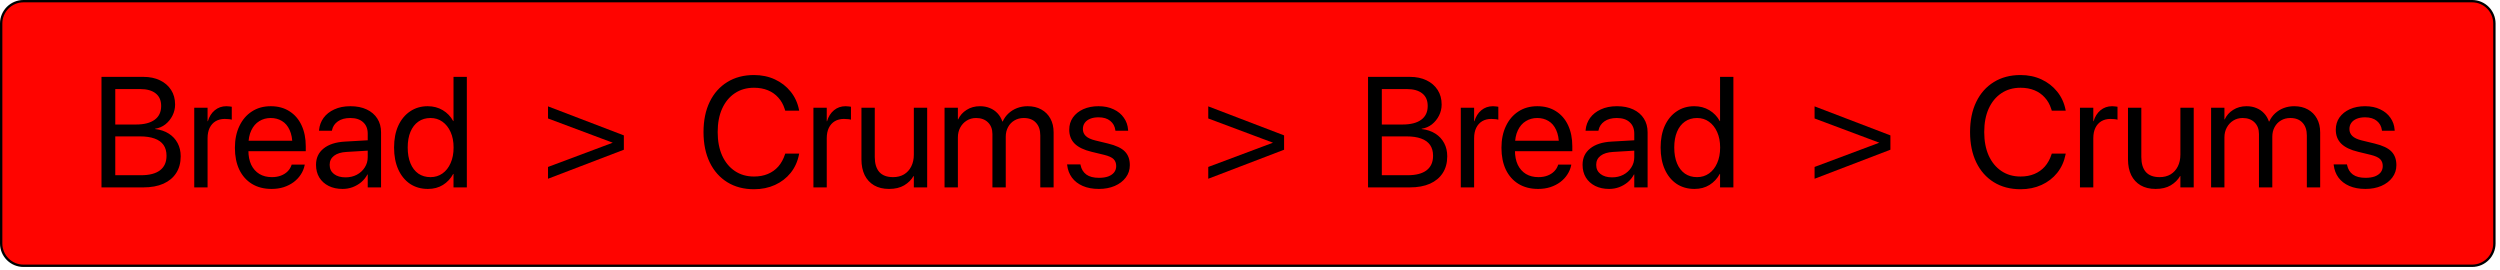
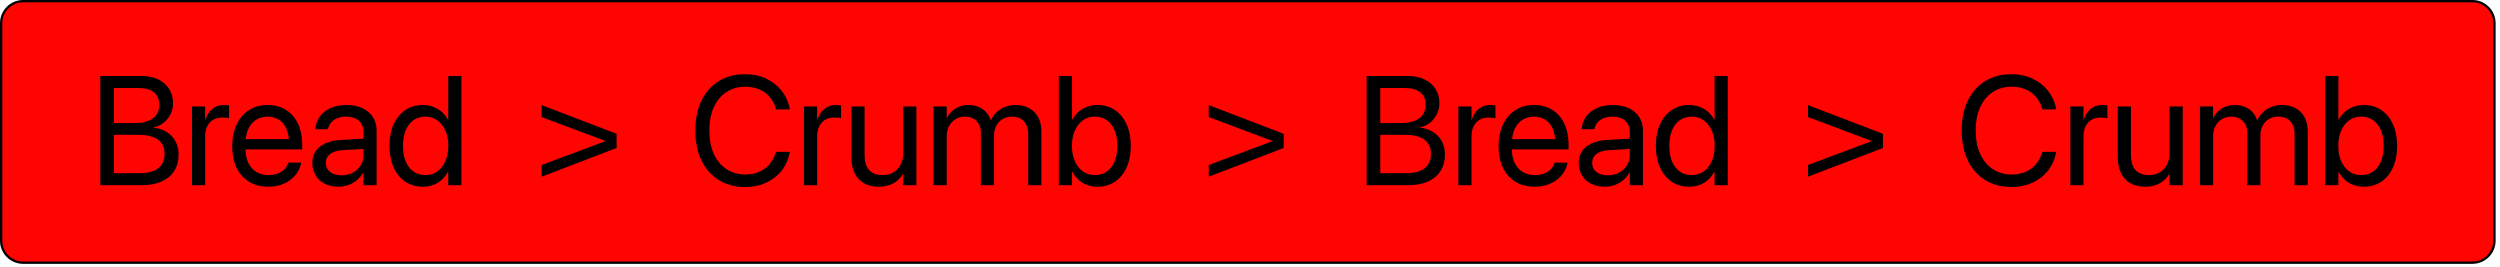
- <svg xmlns="http://www.w3.org/2000/svg" width="510" height="55" viewBox="0 0 510 55" fill="none">
-   <rect x="0.239" y="0.239" width="508.617" height="53.98" rx="4.547" fill="#FF0400" />
+ <svg xmlns="http://www.w3.org/2000/svg" width="516" height="55" viewBox="0 0 516 55" fill="none">
+   <rect x="0.239" y="0.239" width="514.617" height="53.98" rx="4.547" fill="#FF0400" />
  <path d="M22.11 38.229H29.219C30.823 38.229 32.193 37.979 33.329 37.479C34.464 36.969 35.334 36.245 35.938 35.307C36.553 34.359 36.86 33.224 36.86 31.901V31.87C36.86 30.87 36.651 29.979 36.235 29.198C35.818 28.406 35.219 27.761 34.438 27.261C33.657 26.761 32.724 26.448 31.641 26.323V26.261C32.422 26.146 33.12 25.849 33.735 25.37C34.349 24.88 34.834 24.281 35.188 23.573C35.542 22.865 35.719 22.12 35.719 21.339V21.307C35.719 20.182 35.448 19.198 34.907 18.354C34.365 17.511 33.61 16.854 32.641 16.386C31.672 15.917 30.542 15.682 29.25 15.682H22.11V18.167H28.61C29.974 18.167 31.026 18.464 31.766 19.057C32.506 19.641 32.876 20.49 32.876 21.604V21.636C32.876 22.854 32.433 23.787 31.547 24.432C30.672 25.078 29.401 25.401 27.735 25.401H22.11V27.823H28.532C29.73 27.823 30.73 27.969 31.532 28.261C32.344 28.552 32.954 28.99 33.36 29.573C33.766 30.156 33.969 30.886 33.969 31.761V31.792C33.969 33.083 33.526 34.068 32.641 34.745C31.766 35.411 30.485 35.745 28.797 35.745H22.11V38.229ZM20.704 38.229H23.516V15.682H20.704V38.229ZM39.626 38.229H42.344V28.198C42.344 27.375 42.485 26.672 42.766 26.089C43.058 25.495 43.464 25.042 43.985 24.729C44.516 24.417 45.131 24.261 45.829 24.261C46.162 24.261 46.459 24.276 46.719 24.307C46.99 24.339 47.178 24.375 47.282 24.417V21.776C47.178 21.755 47.026 21.735 46.829 21.714C46.641 21.682 46.428 21.667 46.188 21.667C45.271 21.667 44.48 21.943 43.813 22.495C43.146 23.047 42.678 23.792 42.407 24.729H42.344V21.979H39.626V38.229ZM55.407 38.542C56.292 38.542 57.115 38.422 57.876 38.182C58.636 37.932 59.313 37.589 59.907 37.151C60.501 36.703 60.985 36.188 61.36 35.604C61.745 35.021 62.006 34.396 62.141 33.729L62.172 33.573H59.501L59.454 33.714C59.297 34.182 59.037 34.599 58.672 34.964C58.308 35.328 57.855 35.615 57.313 35.823C56.771 36.031 56.157 36.136 55.469 36.136C54.49 36.136 53.641 35.922 52.922 35.495C52.204 35.057 51.646 34.432 51.251 33.62C50.865 32.807 50.672 31.828 50.672 30.682V29.636C50.672 28.427 50.87 27.412 51.266 26.589C51.662 25.755 52.204 25.13 52.891 24.714C53.579 24.287 54.355 24.073 55.219 24.073C56.084 24.073 56.849 24.276 57.516 24.682C58.183 25.078 58.704 25.688 59.079 26.511C59.464 27.333 59.657 28.375 59.657 29.636V30.682L61.032 28.714H49.282V30.839H62.376V29.839C62.376 28.214 62.089 26.787 61.516 25.557C60.943 24.328 60.12 23.375 59.047 22.698C57.985 22.011 56.714 21.667 55.235 21.667C53.756 21.667 52.469 22.026 51.376 22.745C50.282 23.453 49.433 24.448 48.829 25.729C48.224 27 47.922 28.474 47.922 30.151V30.167C47.922 31.865 48.219 33.344 48.813 34.604C49.417 35.854 50.276 36.823 51.391 37.511C52.516 38.198 53.855 38.542 55.407 38.542ZM69.876 38.542C70.605 38.542 71.292 38.422 71.938 38.182C72.594 37.932 73.183 37.589 73.704 37.151C74.224 36.703 74.641 36.182 74.954 35.589H75.016V38.229H77.735V26.995C77.735 25.912 77.48 24.974 76.969 24.182C76.459 23.38 75.735 22.761 74.797 22.323C73.87 21.886 72.766 21.667 71.485 21.667C70.214 21.667 69.115 21.886 68.188 22.323C67.261 22.75 66.532 23.328 66.001 24.057C65.48 24.787 65.178 25.599 65.094 26.495L65.079 26.667H67.704L67.735 26.526C67.891 25.797 68.287 25.208 68.922 24.761C69.568 24.302 70.412 24.073 71.454 24.073C72.589 24.073 73.464 24.36 74.079 24.932C74.704 25.495 75.016 26.271 75.016 27.261V32.057C75.016 32.839 74.813 33.542 74.407 34.167C74.011 34.792 73.469 35.286 72.782 35.651C72.105 36.005 71.339 36.182 70.485 36.182C69.506 36.182 68.719 35.953 68.126 35.495C67.542 35.036 67.251 34.417 67.251 33.636V33.604C67.251 32.844 67.547 32.234 68.141 31.776C68.745 31.318 69.589 31.057 70.672 30.995L76.376 30.651V28.542L70.36 28.886C68.495 28.99 67.047 29.458 66.016 30.292C64.985 31.115 64.469 32.219 64.469 33.604V33.636C64.469 34.615 64.693 35.474 65.141 36.214C65.599 36.953 66.235 37.526 67.047 37.932C67.86 38.339 68.803 38.542 69.876 38.542ZM87.297 38.542C88.464 38.542 89.485 38.271 90.36 37.729C91.245 37.177 91.943 36.427 92.454 35.479H92.516V38.229H95.235V15.682H92.516V24.698H92.454C91.943 23.761 91.235 23.021 90.329 22.479C89.422 21.938 88.396 21.667 87.251 21.667C85.896 21.667 84.704 22.016 83.672 22.714C82.641 23.401 81.834 24.375 81.251 25.636C80.678 26.896 80.391 28.38 80.391 30.089V30.104C80.391 31.813 80.678 33.302 81.251 34.573C81.823 35.833 82.626 36.813 83.657 37.511C84.698 38.198 85.912 38.542 87.297 38.542ZM87.829 36.136C86.87 36.136 86.042 35.896 85.344 35.417C84.646 34.927 84.11 34.229 83.735 33.323C83.36 32.417 83.172 31.344 83.172 30.104V30.089C83.172 28.849 83.36 27.781 83.735 26.886C84.11 25.99 84.646 25.297 85.344 24.807C86.042 24.318 86.87 24.073 87.829 24.073C88.745 24.073 89.553 24.323 90.251 24.823C90.959 25.323 91.516 26.026 91.922 26.932C92.329 27.828 92.532 28.88 92.532 30.089V30.104C92.532 31.313 92.329 32.37 91.922 33.276C91.526 34.182 90.974 34.886 90.266 35.386C89.558 35.886 88.745 36.136 87.829 36.136Z" fill="black" />
  <path d="M127.266 27.62L111.797 21.698V24.167L127.11 29.901V28.323L111.797 34.057V36.464L127.266 30.542V27.62Z" fill="black" />
-   <path d="M153.813 38.604C155.386 38.604 156.813 38.313 158.095 37.729C159.376 37.146 160.444 36.323 161.298 35.261C162.152 34.188 162.72 32.932 163.001 31.495L163.032 31.339H160.188L160.142 31.479C159.819 32.469 159.36 33.302 158.767 33.979C158.173 34.646 157.459 35.151 156.626 35.495C155.803 35.839 154.866 36.011 153.813 36.011C152.324 36.011 151.022 35.636 149.907 34.886C148.793 34.136 147.928 33.083 147.313 31.729C146.709 30.365 146.407 28.771 146.407 26.948V26.932C146.407 25.099 146.709 23.511 147.313 22.167C147.928 20.813 148.787 19.766 149.892 19.026C151.006 18.276 152.313 17.901 153.813 17.901C154.876 17.901 155.824 18.073 156.657 18.417C157.491 18.761 158.194 19.255 158.767 19.901C159.35 20.537 159.787 21.313 160.079 22.229L160.188 22.573H163.032L163.001 22.417C162.72 20.99 162.147 19.745 161.282 18.682C160.428 17.62 159.36 16.792 158.079 16.198C156.798 15.604 155.376 15.307 153.813 15.307C151.72 15.307 149.902 15.787 148.36 16.745C146.819 17.693 145.626 19.037 144.782 20.776C143.938 22.516 143.517 24.568 143.517 26.932V26.948C143.517 29.313 143.938 31.37 144.782 33.12C145.626 34.859 146.819 36.208 148.36 37.167C149.912 38.125 151.73 38.604 153.813 38.604ZM165.938 38.229H168.657V28.198C168.657 27.375 168.798 26.672 169.079 26.089C169.371 25.495 169.777 25.042 170.298 24.729C170.829 24.417 171.444 24.261 172.142 24.261C172.475 24.261 172.772 24.276 173.032 24.307C173.303 24.339 173.491 24.375 173.595 24.417V21.776C173.491 21.755 173.34 21.735 173.142 21.714C172.954 21.682 172.741 21.667 172.501 21.667C171.584 21.667 170.793 21.943 170.126 22.495C169.459 23.047 168.991 23.792 168.72 24.729H168.657V21.979H165.938V38.229ZM181.36 38.542C182.6 38.542 183.631 38.297 184.454 37.807C185.287 37.307 185.923 36.677 186.36 35.917H186.423V38.229H189.142V21.979H186.423V31.542C186.423 32.458 186.246 33.266 185.892 33.964C185.548 34.651 185.058 35.188 184.423 35.573C183.787 35.948 183.043 36.136 182.188 36.136C180.938 36.136 180.001 35.786 179.376 35.089C178.761 34.38 178.454 33.365 178.454 32.042V21.979H175.735V32.526C175.735 33.755 175.954 34.823 176.392 35.729C176.84 36.625 177.48 37.318 178.313 37.807C179.157 38.297 180.173 38.542 181.36 38.542ZM192.688 38.229H195.407V28.042C195.407 27.281 195.569 26.604 195.892 26.011C196.215 25.417 196.652 24.948 197.204 24.604C197.767 24.25 198.407 24.073 199.126 24.073C200.136 24.073 200.944 24.37 201.548 24.964C202.152 25.557 202.454 26.349 202.454 27.339V38.229H205.173V27.901C205.173 27.162 205.329 26.505 205.642 25.932C205.954 25.349 206.386 24.896 206.938 24.573C207.491 24.24 208.126 24.073 208.845 24.073C209.918 24.073 210.746 24.391 211.329 25.026C211.923 25.651 212.22 26.521 212.22 27.636V38.229H214.938V27.011C214.938 25.927 214.72 24.99 214.282 24.198C213.845 23.396 213.23 22.776 212.438 22.339C211.647 21.891 210.715 21.667 209.642 21.667C208.881 21.667 208.168 21.792 207.501 22.042C206.845 22.292 206.261 22.651 205.751 23.12C205.251 23.578 204.85 24.136 204.548 24.792H204.485C204.256 24.125 203.923 23.563 203.485 23.104C203.048 22.636 202.527 22.281 201.923 22.042C201.329 21.792 200.662 21.667 199.923 21.667C198.881 21.667 197.97 21.917 197.188 22.417C196.407 22.906 195.834 23.552 195.47 24.354H195.407V21.979H192.688V38.229ZM224.173 38.542C225.381 38.542 226.459 38.339 227.407 37.932C228.366 37.516 229.116 36.943 229.657 36.214C230.209 35.484 230.485 34.646 230.485 33.698V33.682C230.485 32.526 230.152 31.604 229.485 30.917C228.819 30.219 227.662 29.672 226.017 29.276L223.438 28.651C222.543 28.432 221.897 28.13 221.501 27.745C221.105 27.36 220.907 26.891 220.907 26.339V26.323C220.907 25.844 221.032 25.427 221.282 25.073C221.543 24.708 221.912 24.427 222.392 24.229C222.871 24.031 223.438 23.932 224.095 23.932C225.105 23.932 225.902 24.172 226.485 24.651C227.079 25.13 227.428 25.766 227.532 26.557L227.548 26.667H230.142L230.126 26.464C230.063 25.557 229.777 24.745 229.267 24.026C228.767 23.297 228.074 22.724 227.188 22.307C226.313 21.88 225.282 21.667 224.095 21.667C222.928 21.667 221.892 21.87 220.985 22.276C220.09 22.682 219.386 23.245 218.876 23.964C218.376 24.682 218.126 25.511 218.126 26.448V26.464C218.126 27.63 218.501 28.583 219.251 29.323C220.001 30.052 221.142 30.599 222.673 30.964L225.251 31.589C226.178 31.818 226.819 32.109 227.173 32.464C227.527 32.818 227.704 33.286 227.704 33.87V33.886C227.704 34.375 227.563 34.802 227.282 35.167C227.001 35.521 226.6 35.797 226.079 35.995C225.558 36.182 224.928 36.276 224.188 36.276C223.084 36.276 222.225 36.052 221.61 35.604C220.996 35.146 220.605 34.511 220.438 33.698L220.407 33.542H217.688L217.704 33.682C217.819 34.651 218.142 35.5 218.673 36.229C219.215 36.958 219.949 37.526 220.876 37.932C221.803 38.339 222.902 38.542 224.173 38.542Z" fill="black" />
-   <path d="M261.954 27.62L246.485 21.698V24.167L261.798 29.901V28.323L246.485 34.057V36.464L261.954 30.542V27.62Z" fill="black" />
-   <path d="M280.486 38.229H287.595C289.199 38.229 290.569 37.979 291.705 37.479C292.84 36.969 293.71 36.245 294.314 35.307C294.929 34.359 295.236 33.224 295.236 31.901V31.87C295.236 30.87 295.028 29.979 294.611 29.198C294.194 28.406 293.595 27.761 292.814 27.261C292.033 26.761 291.1 26.448 290.017 26.323V26.261C290.798 26.146 291.496 25.849 292.111 25.37C292.725 24.88 293.21 24.281 293.564 23.573C293.918 22.865 294.095 22.12 294.095 21.339V21.307C294.095 20.182 293.824 19.198 293.283 18.354C292.741 17.511 291.986 16.854 291.017 16.386C290.048 15.917 288.918 15.682 287.626 15.682H280.486V18.167H286.986C288.35 18.167 289.403 18.464 290.142 19.057C290.882 19.641 291.251 20.49 291.251 21.604V21.636C291.251 22.854 290.809 23.787 289.923 24.432C289.048 25.078 287.778 25.401 286.111 25.401H280.486V27.823H286.908C288.106 27.823 289.106 27.969 289.908 28.261C290.72 28.552 291.33 28.99 291.736 29.573C292.142 30.156 292.345 30.886 292.345 31.761V31.792C292.345 33.083 291.903 34.068 291.017 34.745C290.142 35.411 288.861 35.745 287.173 35.745H280.486V38.229ZM279.08 38.229H281.892V15.682H279.08V38.229ZM298.001 38.229H300.72V28.198C300.72 27.375 300.861 26.672 301.142 26.089C301.434 25.495 301.84 25.042 302.361 24.729C302.892 24.417 303.507 24.261 304.205 24.261C304.538 24.261 304.835 24.276 305.095 24.307C305.366 24.339 305.554 24.375 305.658 24.417V21.776C305.554 21.755 305.403 21.735 305.205 21.714C305.017 21.682 304.804 21.667 304.564 21.667C303.647 21.667 302.856 21.943 302.189 22.495C301.522 23.047 301.054 23.792 300.783 24.729H300.72V21.979H298.001V38.229ZM313.783 38.542C314.668 38.542 315.491 38.422 316.251 38.182C317.012 37.932 317.689 37.589 318.283 37.151C318.876 36.703 319.361 36.188 319.736 35.604C320.121 35.021 320.382 34.396 320.517 33.729L320.548 33.573H317.876L317.83 33.714C317.673 34.182 317.413 34.599 317.048 34.964C316.684 35.328 316.231 35.615 315.689 35.823C315.147 36.031 314.533 36.136 313.845 36.136C312.866 36.136 312.017 35.922 311.298 35.495C310.58 35.057 310.022 34.432 309.626 33.62C309.241 32.807 309.048 31.828 309.048 30.682V29.636C309.048 28.427 309.246 27.412 309.642 26.589C310.038 25.755 310.58 25.13 311.267 24.714C311.955 24.287 312.731 24.073 313.595 24.073C314.46 24.073 315.225 24.276 315.892 24.682C316.559 25.078 317.08 25.688 317.455 26.511C317.84 27.333 318.033 28.375 318.033 29.636V30.682L319.408 28.714H307.658V30.839H320.751V29.839C320.751 28.214 320.465 26.787 319.892 25.557C319.319 24.328 318.496 23.375 317.423 22.698C316.361 22.011 315.09 21.667 313.611 21.667C312.132 21.667 310.845 22.026 309.751 22.745C308.658 23.453 307.809 24.448 307.205 25.729C306.6 27 306.298 28.474 306.298 30.151V30.167C306.298 31.865 306.595 33.344 307.189 34.604C307.793 35.854 308.653 36.823 309.767 37.511C310.892 38.198 312.231 38.542 313.783 38.542ZM328.251 38.542C328.981 38.542 329.668 38.422 330.314 38.182C330.97 37.932 331.559 37.589 332.08 37.151C332.6 36.703 333.017 36.182 333.33 35.589H333.392V38.229H336.111V26.995C336.111 25.912 335.856 24.974 335.345 24.182C334.835 23.38 334.111 22.761 333.173 22.323C332.246 21.886 331.142 21.667 329.861 21.667C328.59 21.667 327.491 21.886 326.564 22.323C325.637 22.75 324.908 23.328 324.376 24.057C323.856 24.787 323.554 25.599 323.47 26.495L323.455 26.667H326.08L326.111 26.526C326.267 25.797 326.663 25.208 327.298 24.761C327.944 24.302 328.788 24.073 329.83 24.073C330.965 24.073 331.84 24.36 332.455 24.932C333.08 25.495 333.392 26.271 333.392 27.261V32.057C333.392 32.839 333.189 33.542 332.783 34.167C332.387 34.792 331.845 35.286 331.158 35.651C330.481 36.005 329.715 36.182 328.861 36.182C327.882 36.182 327.095 35.953 326.501 35.495C325.918 35.036 325.626 34.417 325.626 33.636V33.604C325.626 32.844 325.923 32.234 326.517 31.776C327.121 31.318 327.965 31.057 329.048 30.995L334.751 30.651V28.542L328.736 28.886C326.871 28.99 325.423 29.458 324.392 30.292C323.361 31.115 322.845 32.219 322.845 33.604V33.636C322.845 34.615 323.069 35.474 323.517 36.214C323.975 36.953 324.611 37.526 325.423 37.932C326.236 38.339 327.179 38.542 328.251 38.542ZM345.673 38.542C346.84 38.542 347.861 38.271 348.736 37.729C349.621 37.177 350.319 36.427 350.83 35.479H350.892V38.229H353.611V15.682H350.892V24.698H350.83C350.319 23.761 349.611 23.021 348.705 22.479C347.798 21.938 346.772 21.667 345.626 21.667C344.272 21.667 343.08 22.016 342.048 22.714C341.017 23.401 340.21 24.375 339.626 25.636C339.054 26.896 338.767 28.38 338.767 30.089V30.104C338.767 31.813 339.054 33.302 339.626 34.573C340.199 35.833 341.001 36.813 342.033 37.511C343.074 38.198 344.288 38.542 345.673 38.542ZM346.205 36.136C345.246 36.136 344.418 35.896 343.72 35.417C343.022 34.927 342.486 34.229 342.111 33.323C341.736 32.417 341.548 31.344 341.548 30.104V30.089C341.548 28.849 341.736 27.781 342.111 26.886C342.486 25.99 343.022 25.297 343.72 24.807C344.418 24.318 345.246 24.073 346.205 24.073C347.121 24.073 347.929 24.323 348.626 24.823C349.335 25.323 349.892 26.026 350.298 26.932C350.705 27.828 350.908 28.88 350.908 30.089V30.104C350.908 31.313 350.705 32.37 350.298 33.276C349.903 34.182 349.35 34.886 348.642 35.386C347.934 35.886 347.121 36.136 346.205 36.136Z" fill="black" />
-   <path d="M385.643 27.62L370.174 21.698V24.167L385.486 29.901V28.323L370.174 34.057V36.464L385.643 30.542V27.62Z" fill="black" />
-   <path d="M412.189 38.604C413.762 38.604 415.189 38.313 416.471 37.729C417.752 37.146 418.82 36.323 419.674 35.261C420.528 34.188 421.096 32.932 421.377 31.495L421.408 31.339H418.564L418.518 31.479C418.195 32.469 417.736 33.302 417.143 33.979C416.549 34.646 415.835 35.151 415.002 35.495C414.179 35.839 413.242 36.011 412.189 36.011C410.7 36.011 409.398 35.636 408.283 34.886C407.169 34.136 406.304 33.083 405.689 31.729C405.085 30.365 404.783 28.771 404.783 26.948V26.932C404.783 25.099 405.085 23.511 405.689 22.167C406.304 20.813 407.163 19.766 408.268 19.026C409.382 18.276 410.689 17.901 412.189 17.901C413.252 17.901 414.2 18.073 415.033 18.417C415.867 18.761 416.57 19.255 417.143 19.901C417.726 20.537 418.163 21.313 418.455 22.229L418.564 22.573H421.408L421.377 22.417C421.096 20.99 420.523 19.745 419.658 18.682C418.804 17.62 417.736 16.792 416.455 16.198C415.174 15.604 413.752 15.307 412.189 15.307C410.096 15.307 408.278 15.787 406.736 16.745C405.195 17.693 404.002 19.037 403.158 20.776C402.314 22.516 401.893 24.568 401.893 26.932V26.948C401.893 29.313 402.314 31.37 403.158 33.12C404.002 34.859 405.195 36.208 406.736 37.167C408.288 38.125 410.106 38.604 412.189 38.604ZM424.314 38.229H427.033V28.198C427.033 27.375 427.174 26.672 427.455 26.089C427.747 25.495 428.153 25.042 428.674 24.729C429.205 24.417 429.82 24.261 430.518 24.261C430.851 24.261 431.148 24.276 431.408 24.307C431.679 24.339 431.867 24.375 431.971 24.417V21.776C431.867 21.755 431.715 21.735 431.518 21.714C431.33 21.682 431.117 21.667 430.877 21.667C429.96 21.667 429.169 21.943 428.502 22.495C427.835 23.047 427.367 23.792 427.096 24.729H427.033V21.979H424.314V38.229ZM439.736 38.542C440.976 38.542 442.007 38.297 442.83 37.807C443.663 37.307 444.299 36.677 444.736 35.917H444.799V38.229H447.518V21.979H444.799V31.542C444.799 32.458 444.622 33.266 444.268 33.964C443.924 34.651 443.434 35.188 442.799 35.573C442.163 35.948 441.419 36.136 440.564 36.136C439.314 36.136 438.377 35.786 437.752 35.089C437.137 34.38 436.83 33.365 436.83 32.042V21.979H434.111V32.526C434.111 33.755 434.33 34.823 434.768 35.729C435.215 36.625 435.856 37.318 436.689 37.807C437.533 38.297 438.549 38.542 439.736 38.542ZM451.064 38.229H453.783V28.042C453.783 27.281 453.945 26.604 454.268 26.011C454.59 25.417 455.028 24.948 455.58 24.604C456.143 24.25 456.783 24.073 457.502 24.073C458.512 24.073 459.32 24.37 459.924 24.964C460.528 25.557 460.83 26.349 460.83 27.339V38.229H463.549V27.901C463.549 27.162 463.705 26.505 464.018 25.932C464.33 25.349 464.762 24.896 465.314 24.573C465.867 24.24 466.502 24.073 467.221 24.073C468.294 24.073 469.122 24.391 469.705 25.026C470.299 25.651 470.596 26.521 470.596 27.636V38.229H473.314V27.011C473.314 25.927 473.096 24.99 472.658 24.198C472.221 23.396 471.606 22.776 470.814 22.339C470.023 21.891 469.09 21.667 468.018 21.667C467.257 21.667 466.544 21.792 465.877 22.042C465.221 22.292 464.637 22.651 464.127 23.12C463.627 23.578 463.226 24.136 462.924 24.792H462.861C462.632 24.125 462.299 23.563 461.861 23.104C461.424 22.636 460.903 22.281 460.299 22.042C459.705 21.792 459.038 21.667 458.299 21.667C457.257 21.667 456.346 21.917 455.564 22.417C454.783 22.906 454.21 23.552 453.846 24.354H453.783V21.979H451.064V38.229ZM482.549 38.542C483.757 38.542 484.835 38.339 485.783 37.932C486.742 37.516 487.492 36.943 488.033 36.214C488.585 35.484 488.861 34.646 488.861 33.698V33.682C488.861 32.526 488.528 31.604 487.861 30.917C487.195 30.219 486.038 29.672 484.393 29.276L481.814 28.651C480.919 28.432 480.273 28.13 479.877 27.745C479.481 27.36 479.283 26.891 479.283 26.339V26.323C479.283 25.844 479.408 25.427 479.658 25.073C479.919 24.708 480.288 24.427 480.768 24.229C481.247 24.031 481.814 23.932 482.471 23.932C483.481 23.932 484.278 24.172 484.861 24.651C485.455 25.13 485.804 25.766 485.908 26.557L485.924 26.667H488.518L488.502 26.464C488.439 25.557 488.153 24.745 487.643 24.026C487.143 23.297 486.45 22.724 485.564 22.307C484.689 21.88 483.658 21.667 482.471 21.667C481.304 21.667 480.268 21.87 479.361 22.276C478.465 22.682 477.762 23.245 477.252 23.964C476.752 24.682 476.502 25.511 476.502 26.448V26.464C476.502 27.63 476.877 28.583 477.627 29.323C478.377 30.052 479.518 30.599 481.049 30.964L483.627 31.589C484.554 31.818 485.195 32.109 485.549 32.464C485.903 32.818 486.08 33.286 486.08 33.87V33.886C486.08 34.375 485.939 34.802 485.658 35.167C485.377 35.521 484.976 35.797 484.455 35.995C483.934 36.182 483.304 36.276 482.564 36.276C481.46 36.276 480.601 36.052 479.986 35.604C479.372 35.146 478.981 34.511 478.814 33.698L478.783 33.542H476.064L476.08 33.682C476.195 34.651 476.518 35.5 477.049 36.229C477.59 36.958 478.325 37.526 479.252 37.932C480.179 38.339 481.278 38.542 482.549 38.542Z" fill="black" />
-   <rect x="0.239" y="0.239" width="508.617" height="53.98" rx="4.547" stroke="black" stroke-width="0.479" />
+   <path d="M153.813 38.604C155.386 38.604 156.813 38.313 158.095 37.729C159.376 37.146 160.444 36.323 161.298 35.261C162.152 34.188 162.72 32.932 163.001 31.495L163.032 31.339H160.188L160.142 31.479C159.819 32.469 159.36 33.302 158.767 33.979C158.173 34.646 157.459 35.151 156.626 35.495C155.803 35.839 154.866 36.011 153.813 36.011C152.324 36.011 151.022 35.636 149.907 34.886C148.793 34.136 147.928 33.083 147.313 31.729C146.709 30.365 146.407 28.771 146.407 26.948V26.932C146.407 25.099 146.709 23.511 147.313 22.167C147.928 20.813 148.787 19.766 149.892 19.026C151.006 18.276 152.313 17.901 153.813 17.901C154.876 17.901 155.824 18.073 156.657 18.417C157.491 18.761 158.194 19.255 158.767 19.901C159.35 20.537 159.787 21.313 160.079 22.229L160.188 22.573H163.032L163.001 22.417C162.72 20.99 162.147 19.745 161.282 18.682C160.428 17.62 159.36 16.792 158.079 16.198C156.798 15.604 155.376 15.307 153.813 15.307C151.72 15.307 149.902 15.787 148.36 16.745C146.819 17.693 145.626 19.037 144.782 20.776C143.938 22.516 143.517 24.568 143.517 26.932V26.948C143.517 29.313 143.938 31.37 144.782 33.12C145.626 34.859 146.819 36.208 148.36 37.167C149.912 38.125 151.73 38.604 153.813 38.604ZM165.938 38.229H168.657V28.198C168.657 27.375 168.798 26.672 169.079 26.089C169.371 25.495 169.777 25.042 170.298 24.729C170.829 24.417 171.444 24.261 172.142 24.261C172.475 24.261 172.772 24.276 173.032 24.307C173.303 24.339 173.491 24.375 173.595 24.417V21.776C173.491 21.755 173.34 21.735 173.142 21.714C172.954 21.682 172.741 21.667 172.501 21.667C171.584 21.667 170.793 21.943 170.126 22.495C169.459 23.047 168.991 23.792 168.72 24.729H168.657V21.979H165.938V38.229ZM181.36 38.542C182.183 38.542 182.918 38.427 183.563 38.198C184.209 37.969 184.761 37.656 185.22 37.261C185.688 36.865 186.069 36.417 186.36 35.917H186.423V38.229H189.142V21.979H186.423V31.542C186.423 32.229 186.324 32.859 186.126 33.432C185.928 33.995 185.642 34.479 185.267 34.886C184.892 35.281 184.444 35.589 183.923 35.807C183.412 36.026 182.834 36.136 182.188 36.136C180.938 36.136 180.001 35.786 179.376 35.089C178.761 34.38 178.454 33.365 178.454 32.042V21.979H175.735V32.526C175.735 33.755 175.954 34.823 176.392 35.729C176.84 36.625 177.48 37.318 178.313 37.807C179.157 38.297 180.173 38.542 181.36 38.542ZM192.688 38.229H195.407V28.042C195.407 27.281 195.569 26.604 195.892 26.011C196.215 25.417 196.652 24.948 197.204 24.604C197.767 24.25 198.407 24.073 199.126 24.073C199.803 24.073 200.386 24.208 200.876 24.479C201.376 24.75 201.761 25.13 202.032 25.62C202.313 26.11 202.454 26.682 202.454 27.339V38.229H205.173V27.901C205.173 27.162 205.329 26.505 205.642 25.932C205.954 25.349 206.386 24.896 206.938 24.573C207.491 24.24 208.126 24.073 208.845 24.073C209.563 24.073 210.173 24.214 210.673 24.495C211.173 24.776 211.553 25.182 211.813 25.714C212.084 26.245 212.22 26.886 212.22 27.636V38.229H214.938V27.011C214.938 25.927 214.72 24.99 214.282 24.198C213.845 23.396 213.23 22.776 212.438 22.339C211.647 21.891 210.715 21.667 209.642 21.667C208.881 21.667 208.168 21.792 207.501 22.042C206.845 22.292 206.261 22.651 205.751 23.12C205.251 23.578 204.85 24.136 204.548 24.792H204.485C204.256 24.125 203.923 23.563 203.485 23.104C203.048 22.636 202.527 22.281 201.923 22.042C201.329 21.792 200.662 21.667 199.923 21.667C198.881 21.667 197.97 21.917 197.188 22.417C196.407 22.906 195.834 23.552 195.47 24.354H195.407V21.979H192.688V38.229ZM226.485 38.542C227.871 38.542 229.079 38.198 230.11 37.511C231.152 36.813 231.959 35.833 232.532 34.573C233.105 33.302 233.392 31.813 233.392 30.104V30.089C233.392 28.38 233.1 26.896 232.517 25.636C231.944 24.375 231.142 23.401 230.11 22.714C229.09 22.016 227.897 21.667 226.532 21.667C225.772 21.667 225.058 21.792 224.392 22.042C223.725 22.281 223.131 22.63 222.61 23.089C222.1 23.537 221.673 24.073 221.329 24.698H221.267V15.682H218.548V38.229H221.267V35.479H221.329C221.673 36.115 222.095 36.661 222.595 37.12C223.105 37.568 223.688 37.917 224.345 38.167C225.001 38.417 225.715 38.542 226.485 38.542ZM225.954 36.136C225.037 36.136 224.225 35.886 223.517 35.386C222.808 34.886 222.251 34.182 221.845 33.276C221.449 32.37 221.251 31.313 221.251 30.104V30.089C221.251 28.88 221.454 27.828 221.86 26.932C222.267 26.026 222.819 25.323 223.517 24.823C224.225 24.323 225.037 24.073 225.954 24.073C226.912 24.073 227.741 24.318 228.438 24.807C229.136 25.297 229.673 25.99 230.048 26.886C230.423 27.781 230.61 28.849 230.61 30.089V30.104C230.61 31.344 230.423 32.417 230.048 33.323C229.673 34.229 229.136 34.927 228.438 35.417C227.741 35.896 226.912 36.136 225.954 36.136Z" fill="black" />
+   <path d="M264.954 27.62L249.485 21.698V24.167L264.798 29.901V28.323L249.485 34.057V36.464L264.954 30.542V27.62Z" fill="black" />
+   <path d="M283.486 38.229H290.595C292.199 38.229 293.569 37.979 294.705 37.479C295.84 36.969 296.71 36.245 297.314 35.307C297.929 34.359 298.236 33.224 298.236 31.901V31.87C298.236 30.87 298.028 29.979 297.611 29.198C297.194 28.406 296.595 27.761 295.814 27.261C295.033 26.761 294.1 26.448 293.017 26.323V26.261C293.798 26.146 294.496 25.849 295.111 25.37C295.725 24.88 296.21 24.281 296.564 23.573C296.918 22.865 297.095 22.12 297.095 21.339V21.307C297.095 20.182 296.824 19.198 296.283 18.354C295.741 17.511 294.986 16.854 294.017 16.386C293.048 15.917 291.918 15.682 290.626 15.682H283.486V18.167H289.986C291.35 18.167 292.403 18.464 293.142 19.057C293.882 19.641 294.251 20.49 294.251 21.604V21.636C294.251 22.854 293.809 23.787 292.923 24.432C292.048 25.078 290.778 25.401 289.111 25.401H283.486V27.823H289.908C291.106 27.823 292.106 27.969 292.908 28.261C293.72 28.552 294.33 28.99 294.736 29.573C295.142 30.156 295.345 30.886 295.345 31.761V31.792C295.345 33.083 294.903 34.068 294.017 34.745C293.142 35.411 291.861 35.745 290.173 35.745H283.486V38.229ZM282.08 38.229H284.892V15.682H282.08V38.229ZM301.001 38.229H303.72V28.198C303.72 27.375 303.861 26.672 304.142 26.089C304.434 25.495 304.84 25.042 305.361 24.729C305.892 24.417 306.507 24.261 307.205 24.261C307.538 24.261 307.835 24.276 308.095 24.307C308.366 24.339 308.554 24.375 308.658 24.417V21.776C308.554 21.755 308.403 21.735 308.205 21.714C308.017 21.682 307.804 21.667 307.564 21.667C306.647 21.667 305.856 21.943 305.189 22.495C304.522 23.047 304.054 23.792 303.783 24.729H303.72V21.979H301.001V38.229ZM316.783 38.542C317.668 38.542 318.491 38.422 319.251 38.182C320.012 37.932 320.689 37.589 321.283 37.151C321.876 36.703 322.361 36.188 322.736 35.604C323.121 35.021 323.382 34.396 323.517 33.729L323.548 33.573H320.876L320.83 33.714C320.673 34.182 320.413 34.599 320.048 34.964C319.684 35.328 319.231 35.615 318.689 35.823C318.147 36.031 317.533 36.136 316.845 36.136C315.866 36.136 315.017 35.922 314.298 35.495C313.58 35.057 313.022 34.432 312.626 33.62C312.241 32.807 312.048 31.828 312.048 30.682V29.636C312.048 28.427 312.246 27.412 312.642 26.589C313.038 25.755 313.58 25.13 314.267 24.714C314.955 24.287 315.731 24.073 316.595 24.073C317.46 24.073 318.225 24.276 318.892 24.682C319.559 25.078 320.08 25.688 320.455 26.511C320.84 27.333 321.033 28.375 321.033 29.636V30.682L322.408 28.714H310.658V30.839H323.751V29.839C323.751 28.214 323.465 26.787 322.892 25.557C322.319 24.328 321.496 23.375 320.423 22.698C319.361 22.011 318.09 21.667 316.611 21.667C315.132 21.667 313.845 22.026 312.751 22.745C311.658 23.453 310.809 24.448 310.205 25.729C309.6 27 309.298 28.474 309.298 30.151V30.167C309.298 31.865 309.595 33.344 310.189 34.604C310.793 35.854 311.653 36.823 312.767 37.511C313.892 38.198 315.231 38.542 316.783 38.542ZM331.251 38.542C331.981 38.542 332.668 38.422 333.314 38.182C333.97 37.932 334.559 37.589 335.08 37.151C335.6 36.703 336.017 36.182 336.33 35.589H336.392V38.229H339.111V26.995C339.111 25.912 338.856 24.974 338.345 24.182C337.835 23.38 337.111 22.761 336.173 22.323C335.246 21.886 334.142 21.667 332.861 21.667C331.59 21.667 330.491 21.886 329.564 22.323C328.637 22.75 327.908 23.328 327.376 24.057C326.856 24.787 326.554 25.599 326.47 26.495L326.455 26.667H329.08L329.111 26.526C329.267 25.797 329.663 25.208 330.298 24.761C330.944 24.302 331.788 24.073 332.83 24.073C333.965 24.073 334.84 24.36 335.455 24.932C336.08 25.495 336.392 26.271 336.392 27.261V32.057C336.392 32.839 336.189 33.542 335.783 34.167C335.387 34.792 334.845 35.286 334.158 35.651C333.481 36.005 332.715 36.182 331.861 36.182C330.882 36.182 330.095 35.953 329.501 35.495C328.918 35.036 328.626 34.417 328.626 33.636V33.604C328.626 32.844 328.923 32.234 329.517 31.776C330.121 31.318 330.965 31.057 332.048 30.995L337.751 30.651V28.542L331.736 28.886C329.871 28.99 328.423 29.458 327.392 30.292C326.361 31.115 325.845 32.219 325.845 33.604V33.636C325.845 34.615 326.069 35.474 326.517 36.214C326.975 36.953 327.611 37.526 328.423 37.932C329.236 38.339 330.179 38.542 331.251 38.542ZM348.673 38.542C349.84 38.542 350.861 38.271 351.736 37.729C352.621 37.177 353.319 36.427 353.83 35.479H353.892V38.229H356.611V15.682H353.892V24.698H353.83C353.319 23.761 352.611 23.021 351.705 22.479C350.798 21.938 349.772 21.667 348.626 21.667C347.272 21.667 346.08 22.016 345.048 22.714C344.017 23.401 343.21 24.375 342.626 25.636C342.054 26.896 341.767 28.38 341.767 30.089V30.104C341.767 31.813 342.054 33.302 342.626 34.573C343.199 35.833 344.001 36.813 345.033 37.511C346.074 38.198 347.288 38.542 348.673 38.542ZM349.205 36.136C348.246 36.136 347.418 35.896 346.72 35.417C346.022 34.927 345.486 34.229 345.111 33.323C344.736 32.417 344.548 31.344 344.548 30.104V30.089C344.548 28.849 344.736 27.781 345.111 26.886C345.486 25.99 346.022 25.297 346.72 24.807C347.418 24.318 348.246 24.073 349.205 24.073C350.121 24.073 350.929 24.323 351.626 24.823C352.335 25.323 352.892 26.026 353.298 26.932C353.705 27.828 353.908 28.88 353.908 30.089V30.104C353.908 31.313 353.705 32.37 353.298 33.276C352.903 34.182 352.35 34.886 351.642 35.386C350.934 35.886 350.121 36.136 349.205 36.136Z" fill="black" />
+   <path d="M388.643 27.62L373.174 21.698V24.167L388.486 29.901V28.323L373.174 34.057V36.464L388.643 30.542V27.62Z" fill="black" />
+   <path d="M415.189 38.604C416.762 38.604 418.189 38.313 419.471 37.729C420.752 37.146 421.82 36.323 422.674 35.261C423.528 34.188 424.096 32.932 424.377 31.495L424.408 31.339H421.564L421.518 31.479C421.195 32.469 420.736 33.302 420.143 33.979C419.549 34.646 418.835 35.151 418.002 35.495C417.179 35.839 416.242 36.011 415.189 36.011C413.7 36.011 412.398 35.636 411.283 34.886C410.169 34.136 409.304 33.083 408.689 31.729C408.085 30.365 407.783 28.771 407.783 26.948V26.932C407.783 25.099 408.085 23.511 408.689 22.167C409.304 20.813 410.163 19.766 411.268 19.026C412.382 18.276 413.689 17.901 415.189 17.901C416.252 17.901 417.2 18.073 418.033 18.417C418.867 18.761 419.57 19.255 420.143 19.901C420.726 20.537 421.163 21.313 421.455 22.229L421.564 22.573H424.408L424.377 22.417C424.096 20.99 423.523 19.745 422.658 18.682C421.804 17.62 420.736 16.792 419.455 16.198C418.174 15.604 416.752 15.307 415.189 15.307C413.096 15.307 411.278 15.787 409.736 16.745C408.195 17.693 407.002 19.037 406.158 20.776C405.314 22.516 404.893 24.568 404.893 26.932V26.948C404.893 29.313 405.314 31.37 406.158 33.12C407.002 34.859 408.195 36.208 409.736 37.167C411.288 38.125 413.106 38.604 415.189 38.604ZM427.314 38.229H430.033V28.198C430.033 27.375 430.174 26.672 430.455 26.089C430.747 25.495 431.153 25.042 431.674 24.729C432.205 24.417 432.82 24.261 433.518 24.261C433.851 24.261 434.148 24.276 434.408 24.307C434.679 24.339 434.867 24.375 434.971 24.417V21.776C434.867 21.755 434.715 21.735 434.518 21.714C434.33 21.682 434.117 21.667 433.877 21.667C432.96 21.667 432.169 21.943 431.502 22.495C430.835 23.047 430.367 23.792 430.096 24.729H430.033V21.979H427.314V38.229ZM442.736 38.542C443.559 38.542 444.294 38.427 444.939 38.198C445.585 37.969 446.137 37.656 446.596 37.261C447.064 36.865 447.445 36.417 447.736 35.917H447.799V38.229H450.518V21.979H447.799V31.542C447.799 32.229 447.7 32.859 447.502 33.432C447.304 33.995 447.018 34.479 446.643 34.886C446.268 35.281 445.82 35.589 445.299 35.807C444.788 36.026 444.21 36.136 443.564 36.136C442.314 36.136 441.377 35.786 440.752 35.089C440.137 34.38 439.83 33.365 439.83 32.042V21.979H437.111V32.526C437.111 33.755 437.33 34.823 437.768 35.729C438.215 36.625 438.856 37.318 439.689 37.807C440.533 38.297 441.549 38.542 442.736 38.542ZM454.064 38.229H456.783V28.042C456.783 27.281 456.945 26.604 457.268 26.011C457.59 25.417 458.028 24.948 458.58 24.604C459.143 24.25 459.783 24.073 460.502 24.073C461.179 24.073 461.762 24.208 462.252 24.479C462.752 24.75 463.137 25.13 463.408 25.62C463.689 26.11 463.83 26.682 463.83 27.339V38.229H466.549V27.901C466.549 27.162 466.705 26.505 467.018 25.932C467.33 25.349 467.762 24.896 468.314 24.573C468.867 24.24 469.502 24.073 470.221 24.073C470.939 24.073 471.549 24.214 472.049 24.495C472.549 24.776 472.929 25.182 473.189 25.714C473.46 26.245 473.596 26.886 473.596 27.636V38.229H476.314V27.011C476.314 25.927 476.096 24.99 475.658 24.198C475.221 23.396 474.606 22.776 473.814 22.339C473.023 21.891 472.09 21.667 471.018 21.667C470.257 21.667 469.544 21.792 468.877 22.042C468.221 22.292 467.637 22.651 467.127 23.12C466.627 23.578 466.226 24.136 465.924 24.792H465.861C465.632 24.125 465.299 23.563 464.861 23.104C464.424 22.636 463.903 22.281 463.299 22.042C462.705 21.792 462.038 21.667 461.299 21.667C460.257 21.667 459.346 21.917 458.564 22.417C457.783 22.906 457.21 23.552 456.846 24.354H456.783V21.979H454.064V38.229ZM487.861 38.542C489.247 38.542 490.455 38.198 491.486 37.511C492.528 36.813 493.335 35.833 493.908 34.573C494.481 33.302 494.768 31.813 494.768 30.104V30.089C494.768 28.38 494.476 26.896 493.893 25.636C493.32 24.375 492.518 23.401 491.486 22.714C490.465 22.016 489.273 21.667 487.908 21.667C487.148 21.667 486.434 21.792 485.768 22.042C485.101 22.281 484.507 22.63 483.986 23.089C483.476 23.537 483.049 24.073 482.705 24.698H482.643V15.682H479.924V38.229H482.643V35.479H482.705C483.049 36.115 483.471 36.661 483.971 37.12C484.481 37.568 485.064 37.917 485.721 38.167C486.377 38.417 487.09 38.542 487.861 38.542ZM487.33 36.136C486.413 36.136 485.601 35.886 484.893 35.386C484.184 34.886 483.627 34.182 483.221 33.276C482.825 32.37 482.627 31.313 482.627 30.104V30.089C482.627 28.88 482.83 27.828 483.236 26.932C483.643 26.026 484.195 25.323 484.893 24.823C485.601 24.323 486.413 24.073 487.33 24.073C488.288 24.073 489.117 24.318 489.814 24.807C490.512 25.297 491.049 25.99 491.424 26.886C491.799 27.781 491.986 28.849 491.986 30.089V30.104C491.986 31.344 491.799 32.417 491.424 33.323C491.049 34.229 490.512 34.927 489.814 35.417C489.117 35.896 488.288 36.136 487.33 36.136Z" fill="black" />
+   <rect x="0.239" y="0.239" width="514.617" height="53.98" rx="4.547" stroke="black" stroke-width="0.479" />
</svg>
